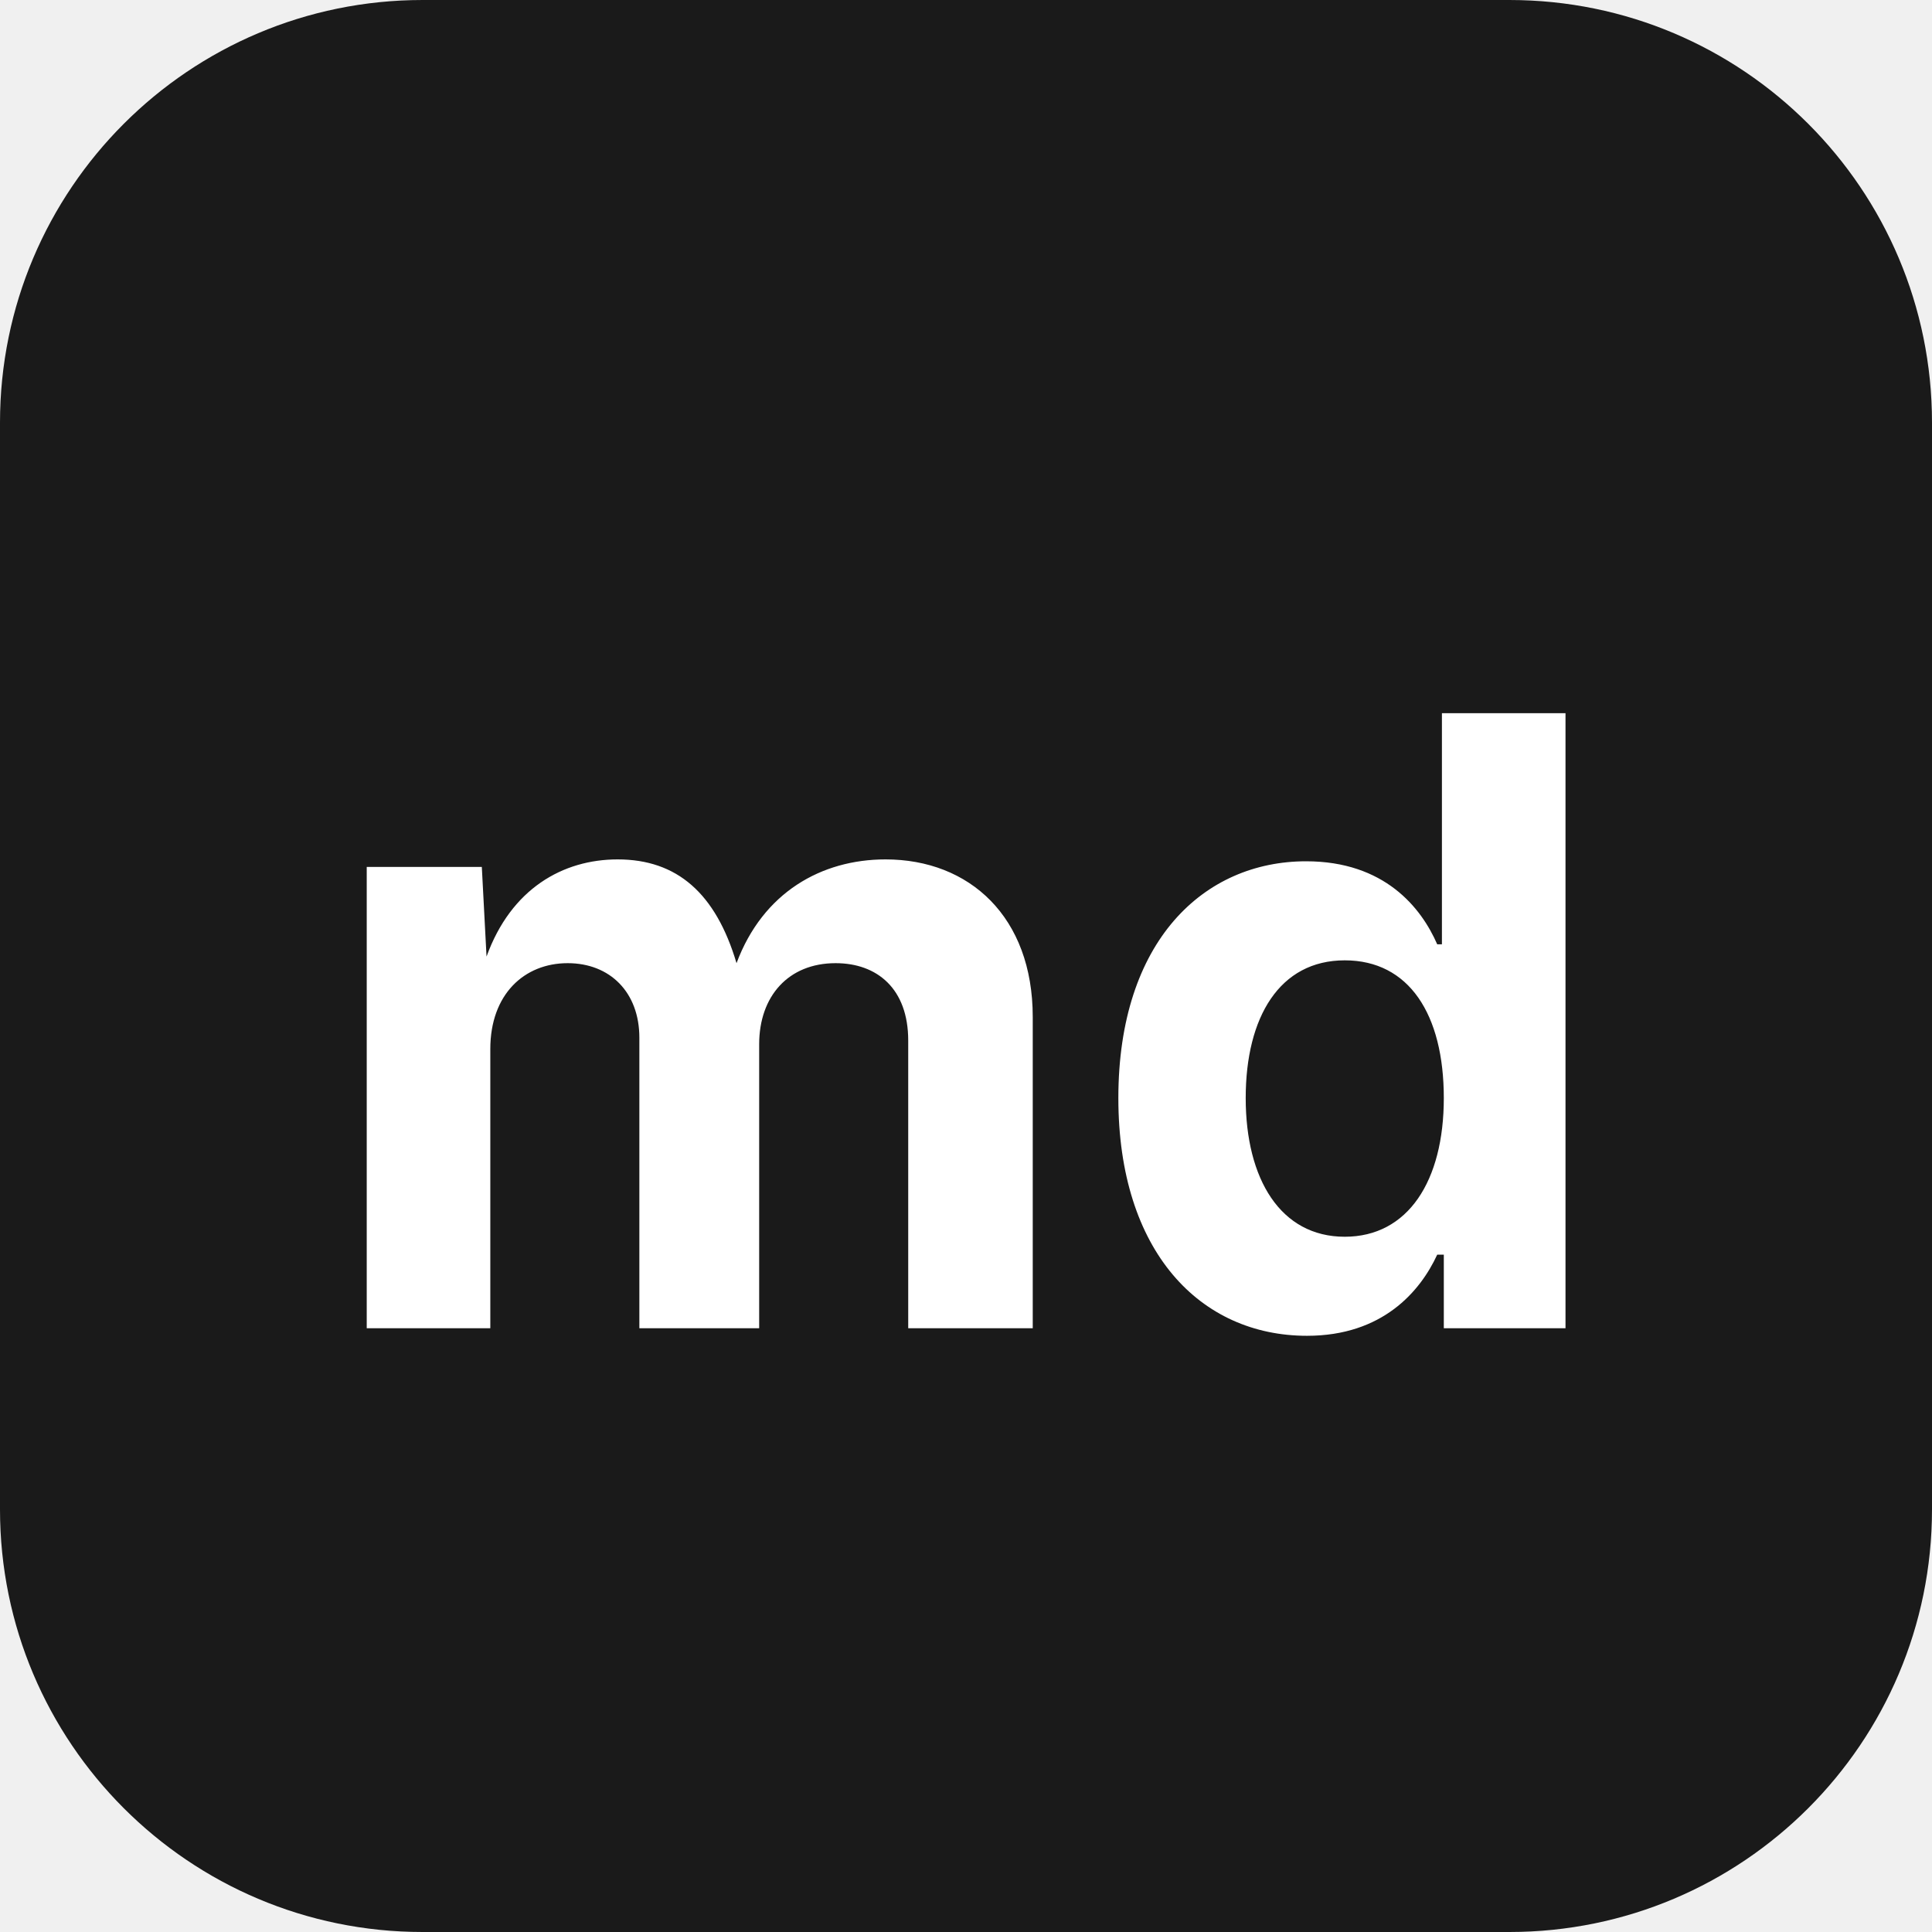
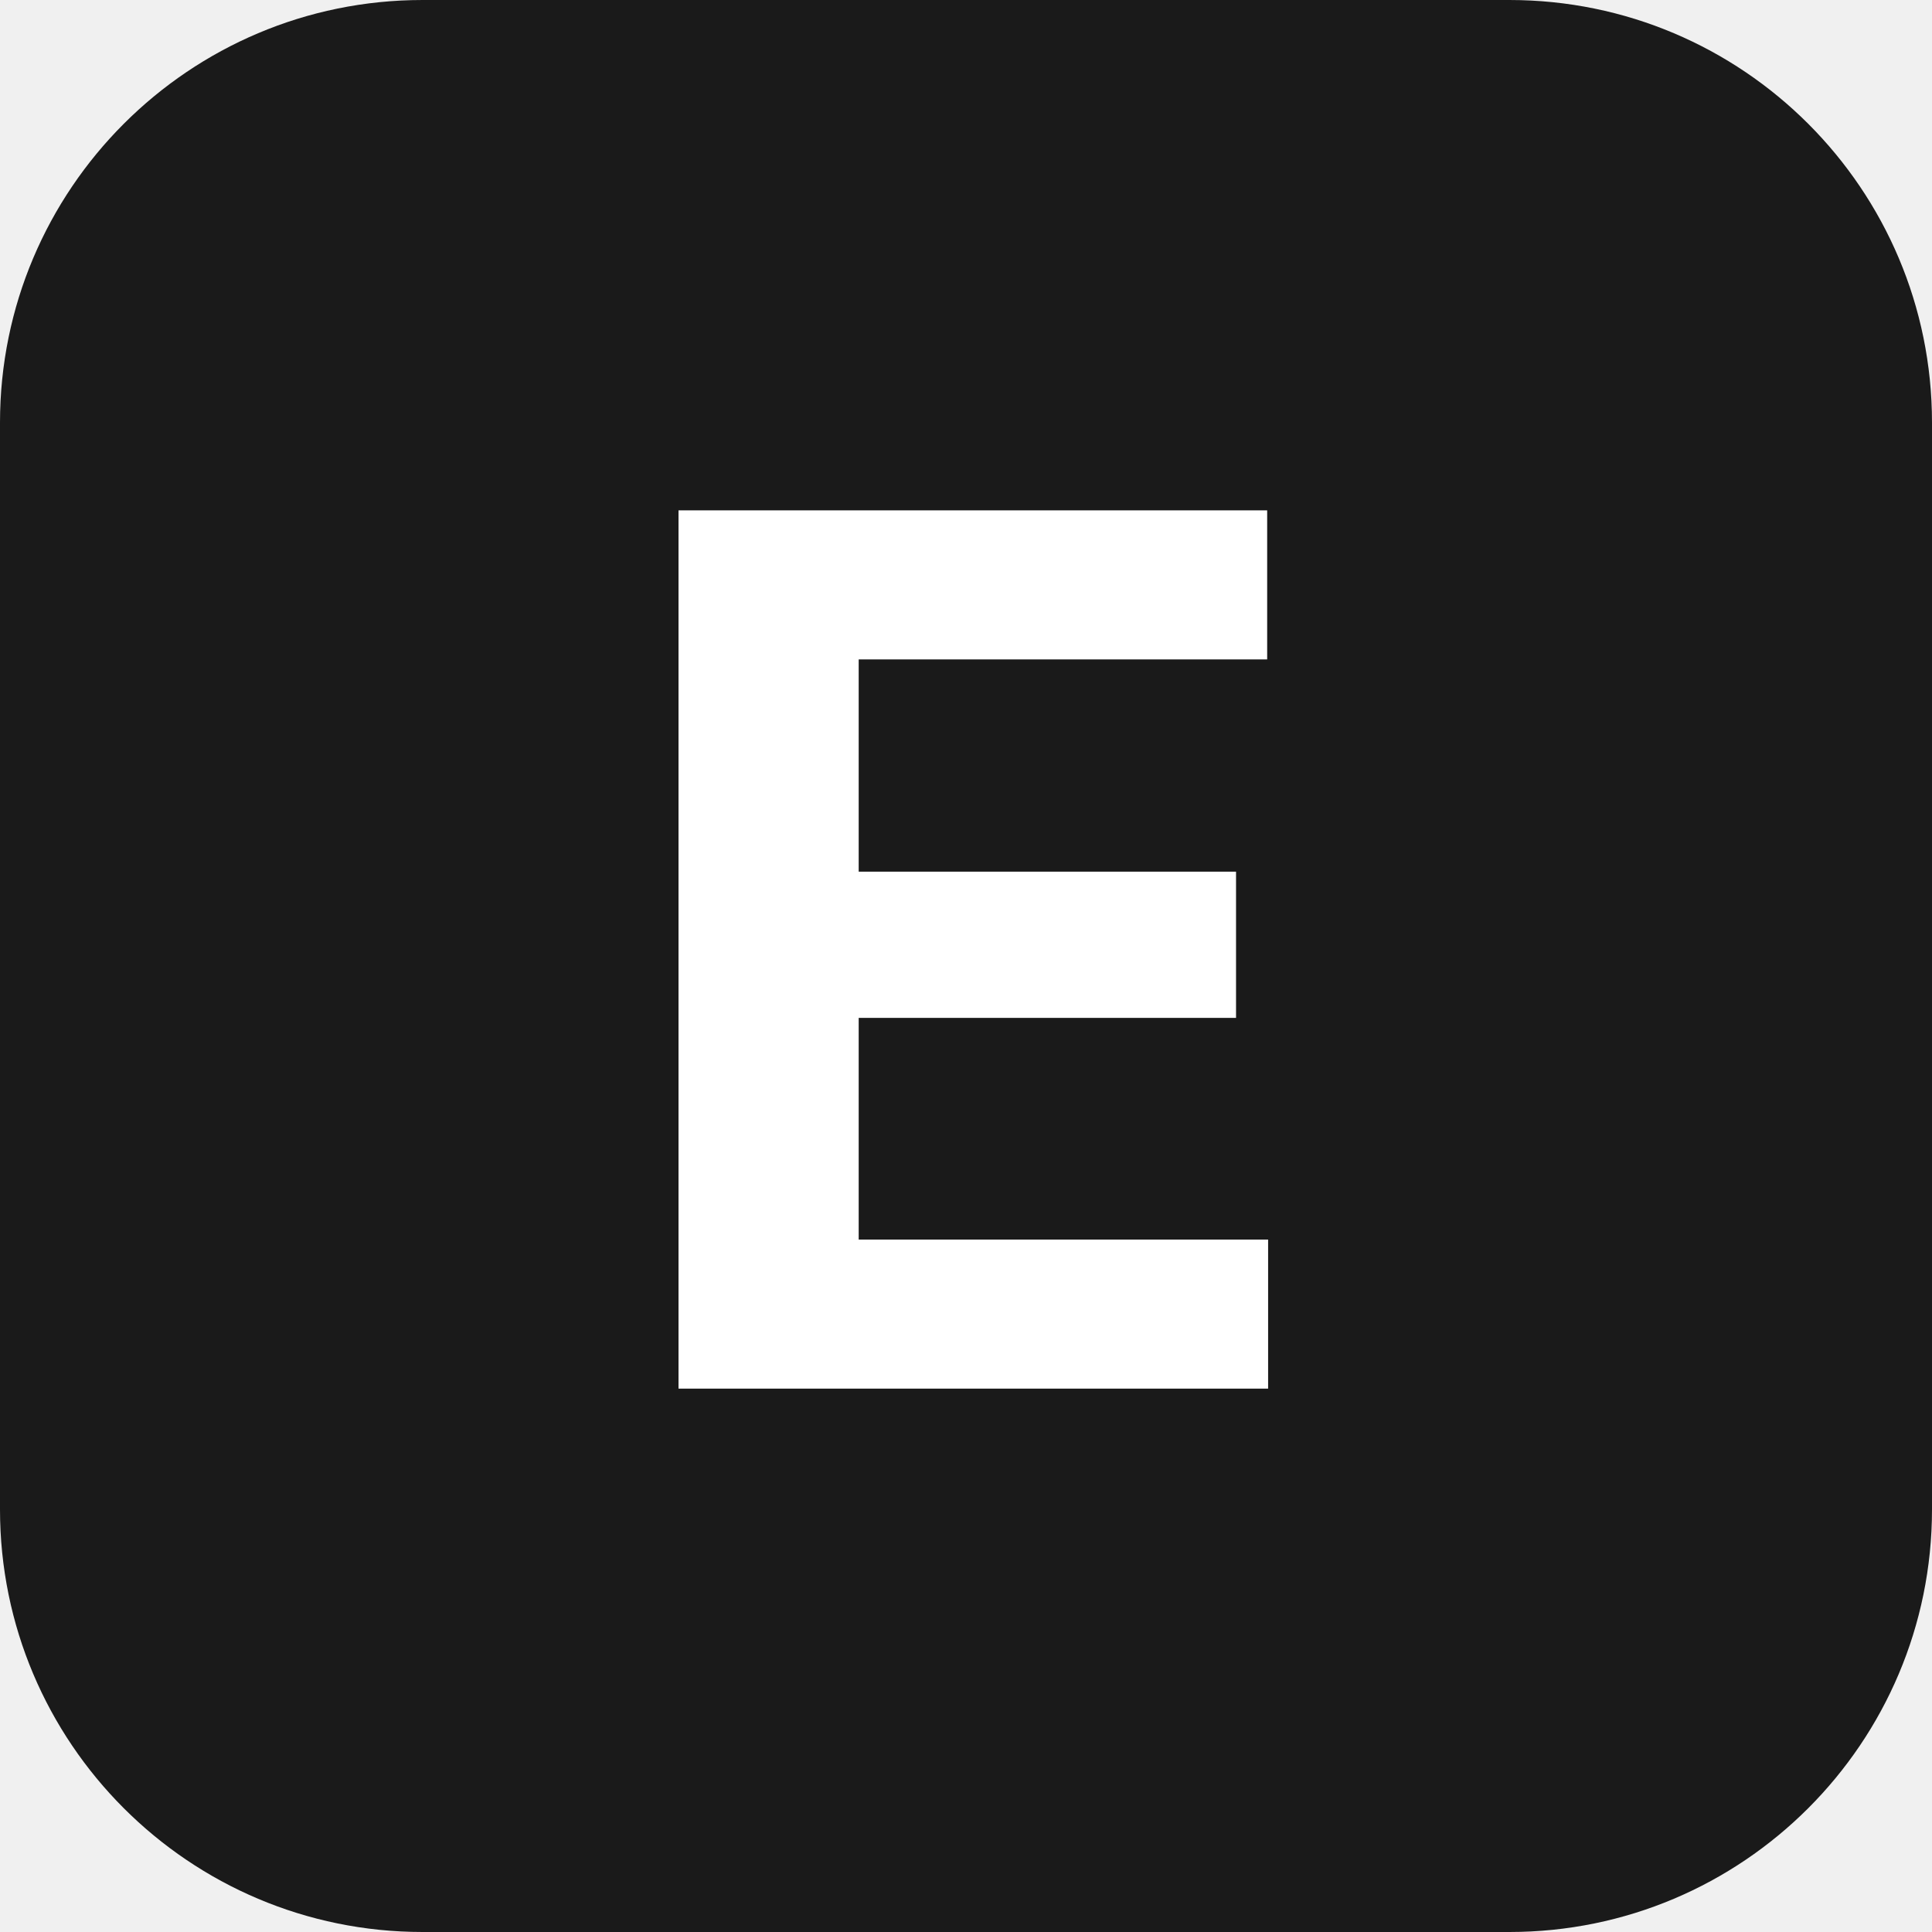
<svg xmlns="http://www.w3.org/2000/svg" viewBox="0 0 32 32">
  <rect width="32" height="32" rx="7" fill="#1a1a1a" />
-   <text x="16" y="22" font-family="-apple-system,sans-serif" font-size="14" font-weight="700" fill="#fff" text-anchor="middle">md</text>
+   <text x="16" y="23" font-family="-apple-system,BlinkMacSystemFont,Segoe UI,system-ui,sans-serif" font-size="20" font-weight="700" fill="#fff" text-anchor="middle">E</text>
</svg>
